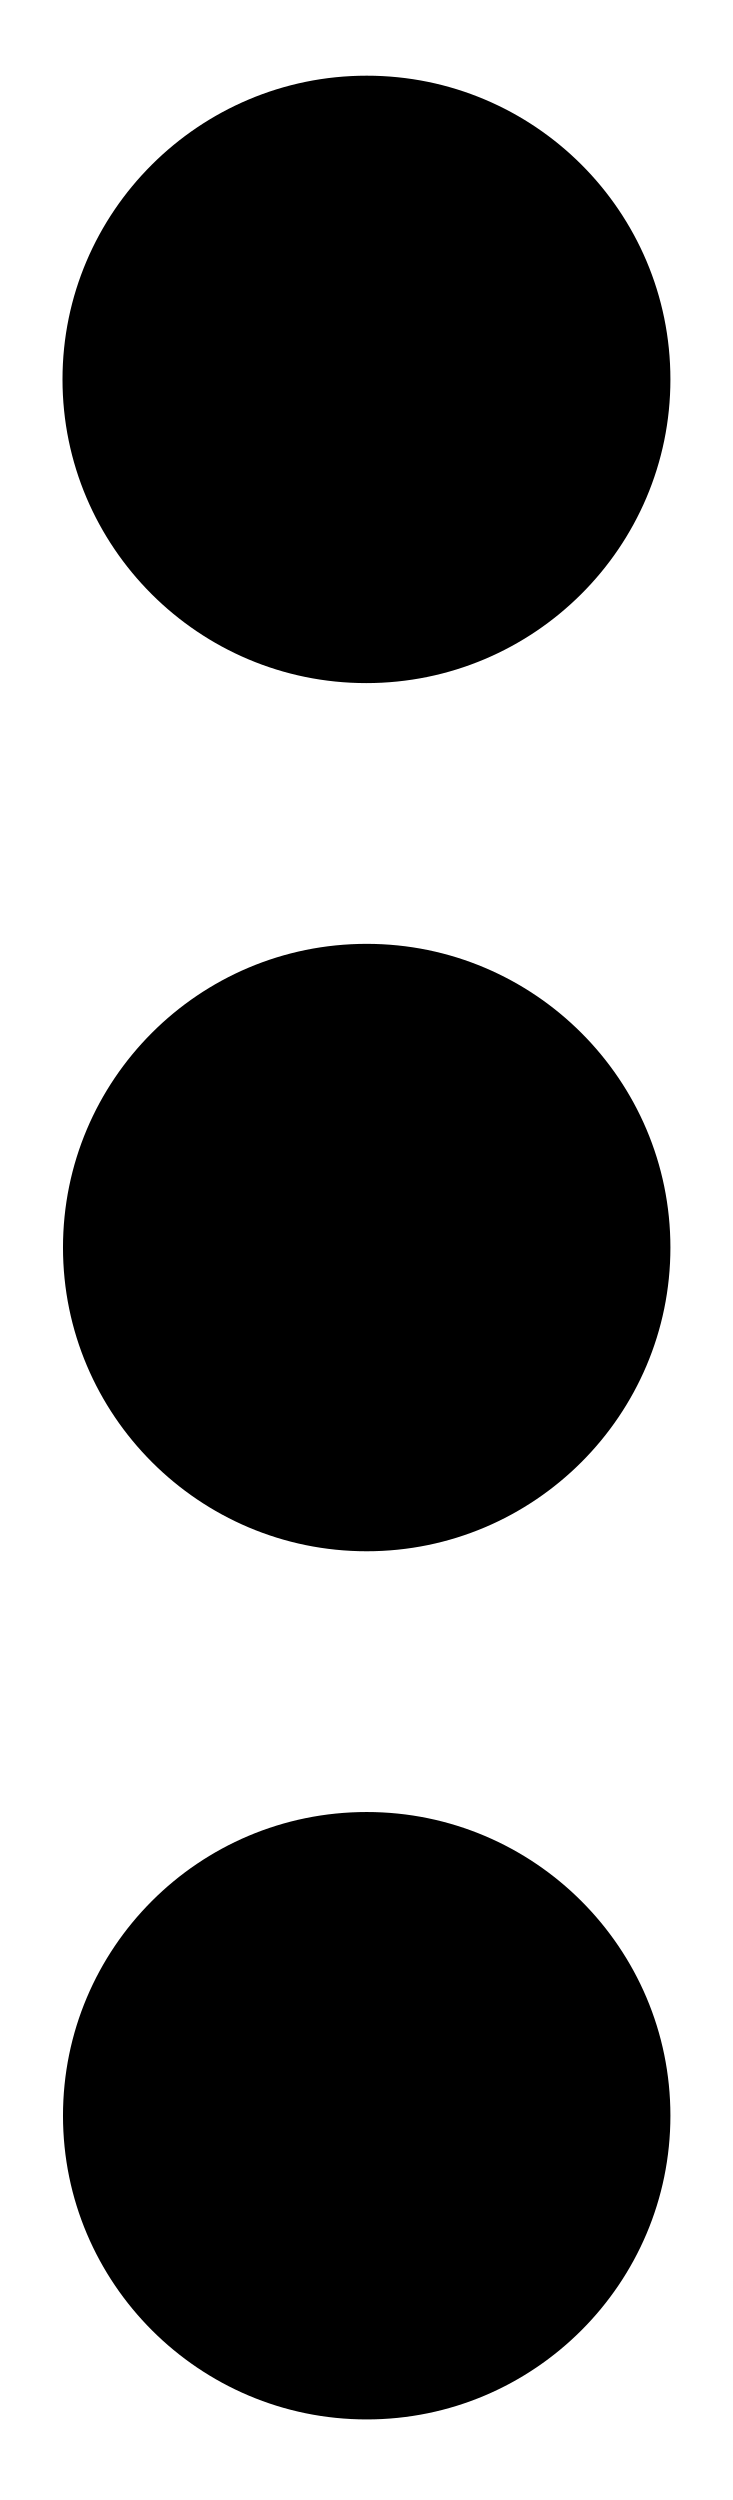
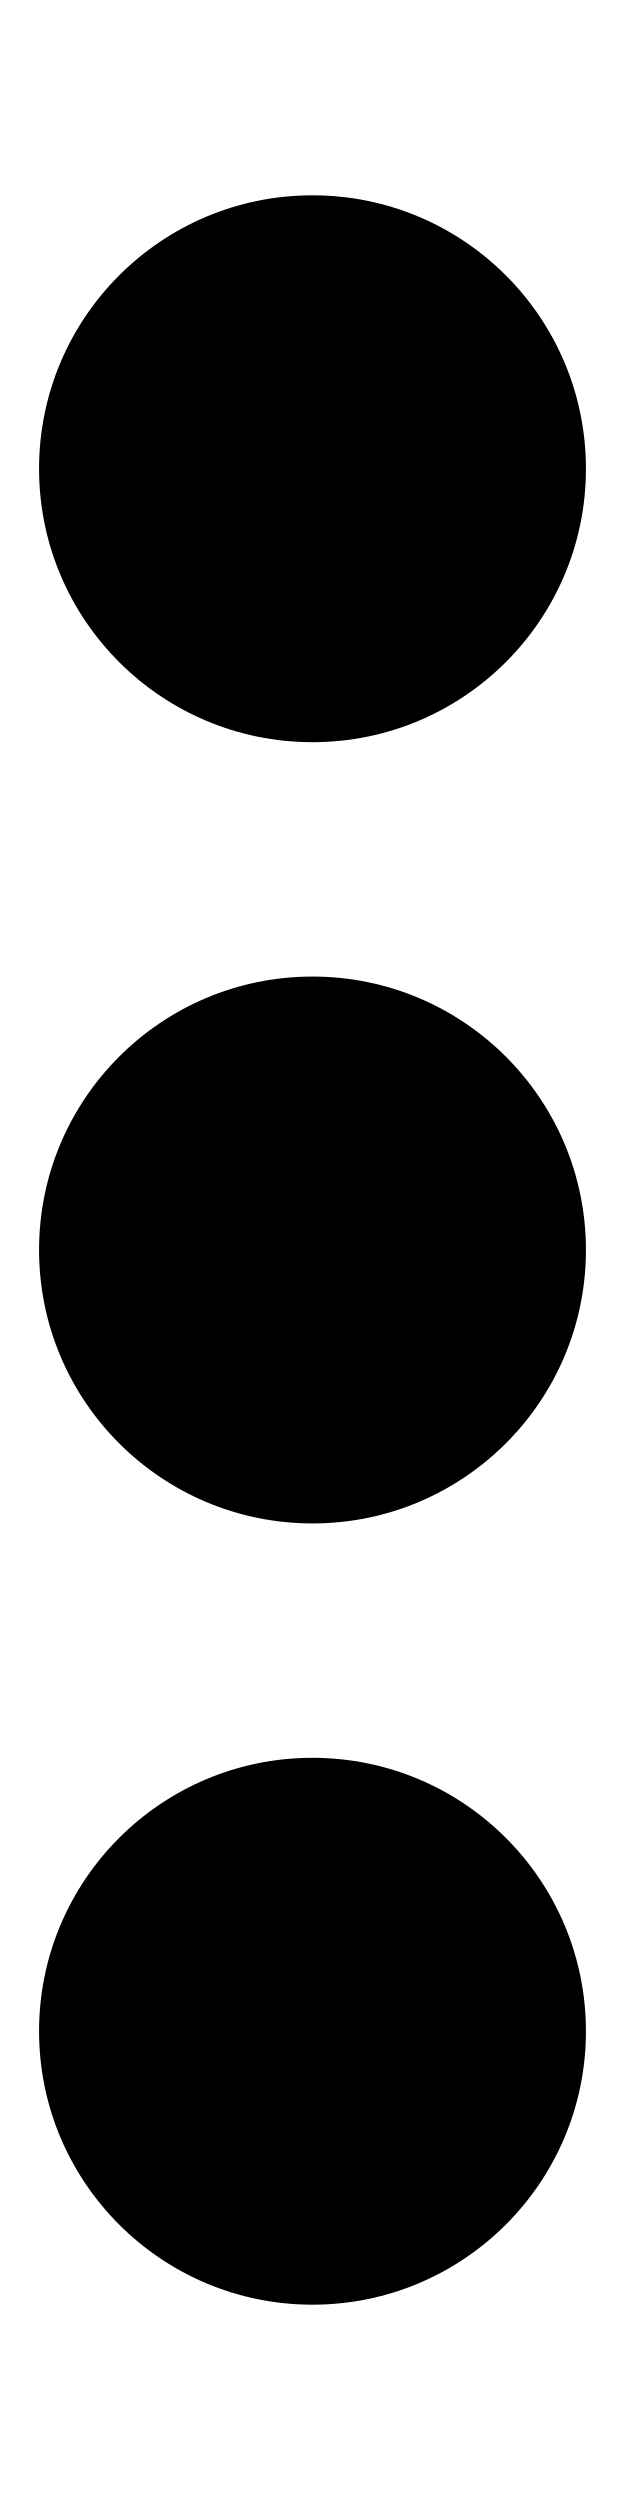
- <svg xmlns="http://www.w3.org/2000/svg" viewBox="0 0 150 512">
-   <path d="M75.1,371.1c-34.4,0-62.2,27.9-62.2,62.2s27.9,62.2,62.2,62.2s62.2-27.9,62.2-62.2S109.4,371.1,75.1,371.1z M75.1,193.3 c-34.4,0-62.2,27.9-62.2,62.2s27.9,62.2,62.2,62.2s62.2-27.9,62.2-62.2S109.4,193.3,75.1,193.3z M137.3,77.7 c0-34.4-27.9-62.2-62.2-62.2S12.8,43.4,12.8,77.7s27.9,62.2,62.2,62.2S137.3,112.1,137.3,77.7z" />
+ <svg xmlns="http://www.w3.org/2000/svg" viewBox="0 0 128 512">
+   <path d="M64 360a56 56 0 1 0 0 112 56 56 0 1 0 0-112zm0-160a56 56 0 1 0 0 112 56 56 0 1 0 0-112zM120 96A56 56 0 1 0 8 96a56 56 0 1 0 112 0z" />
</svg>
